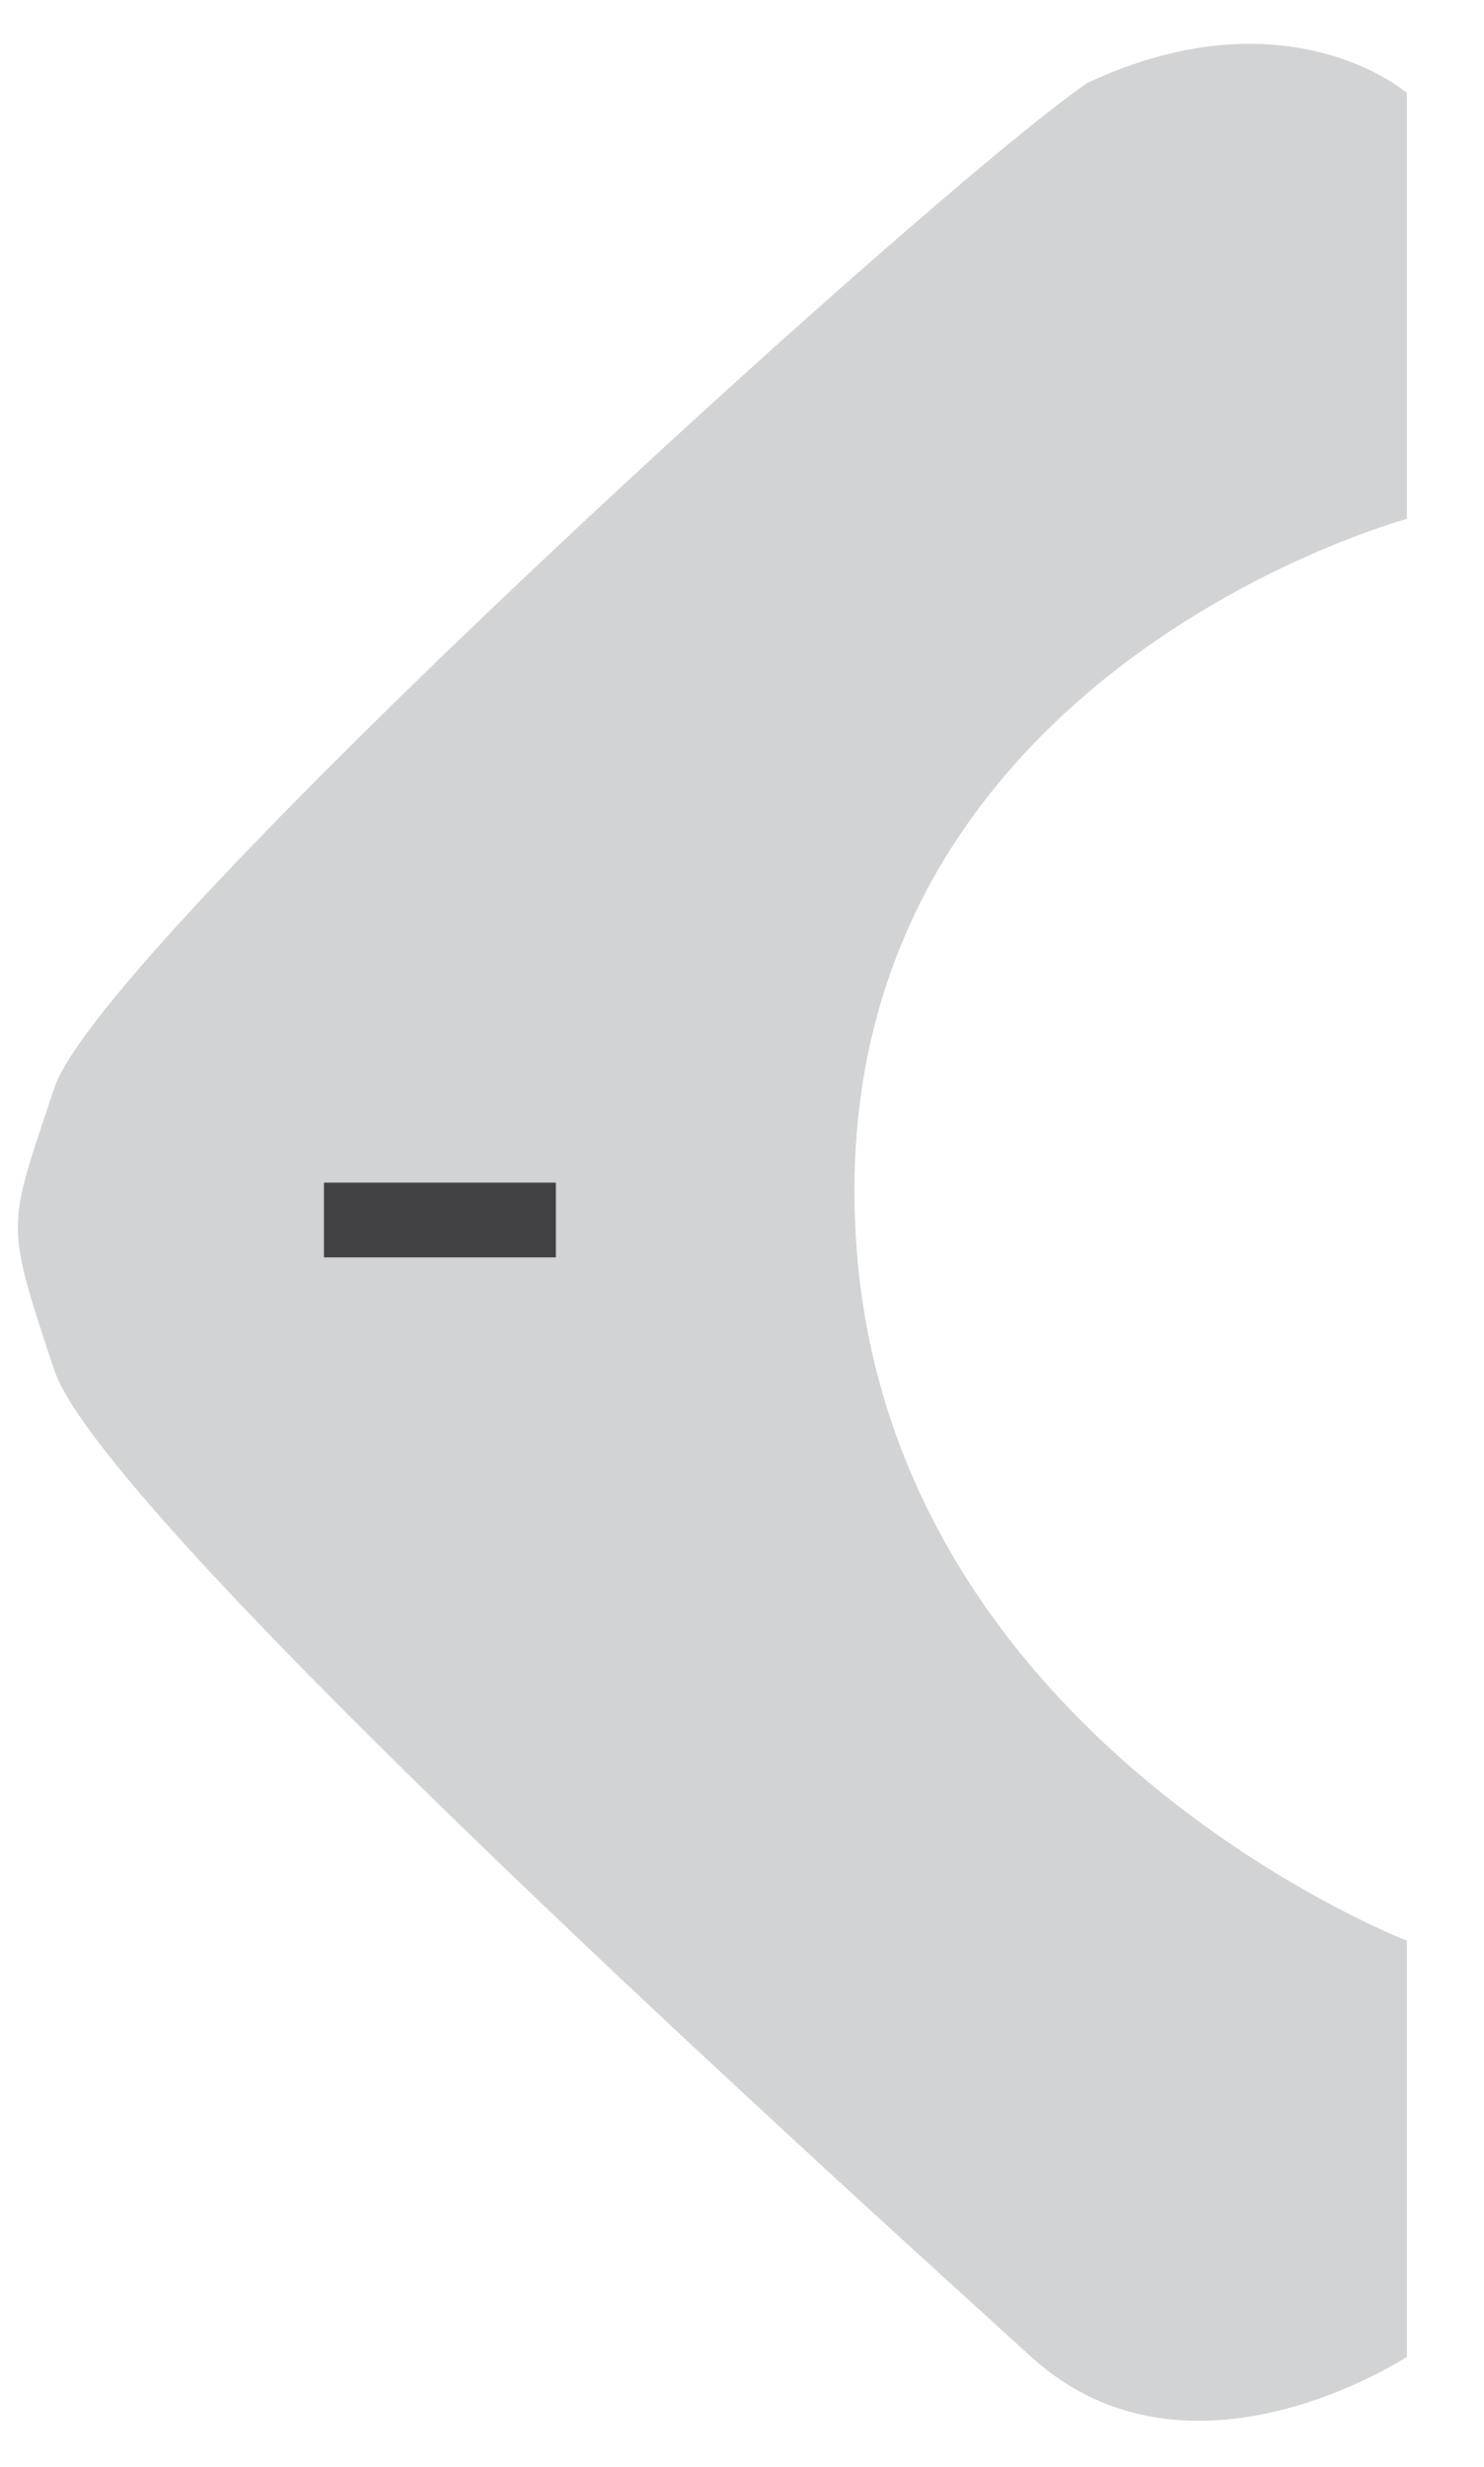
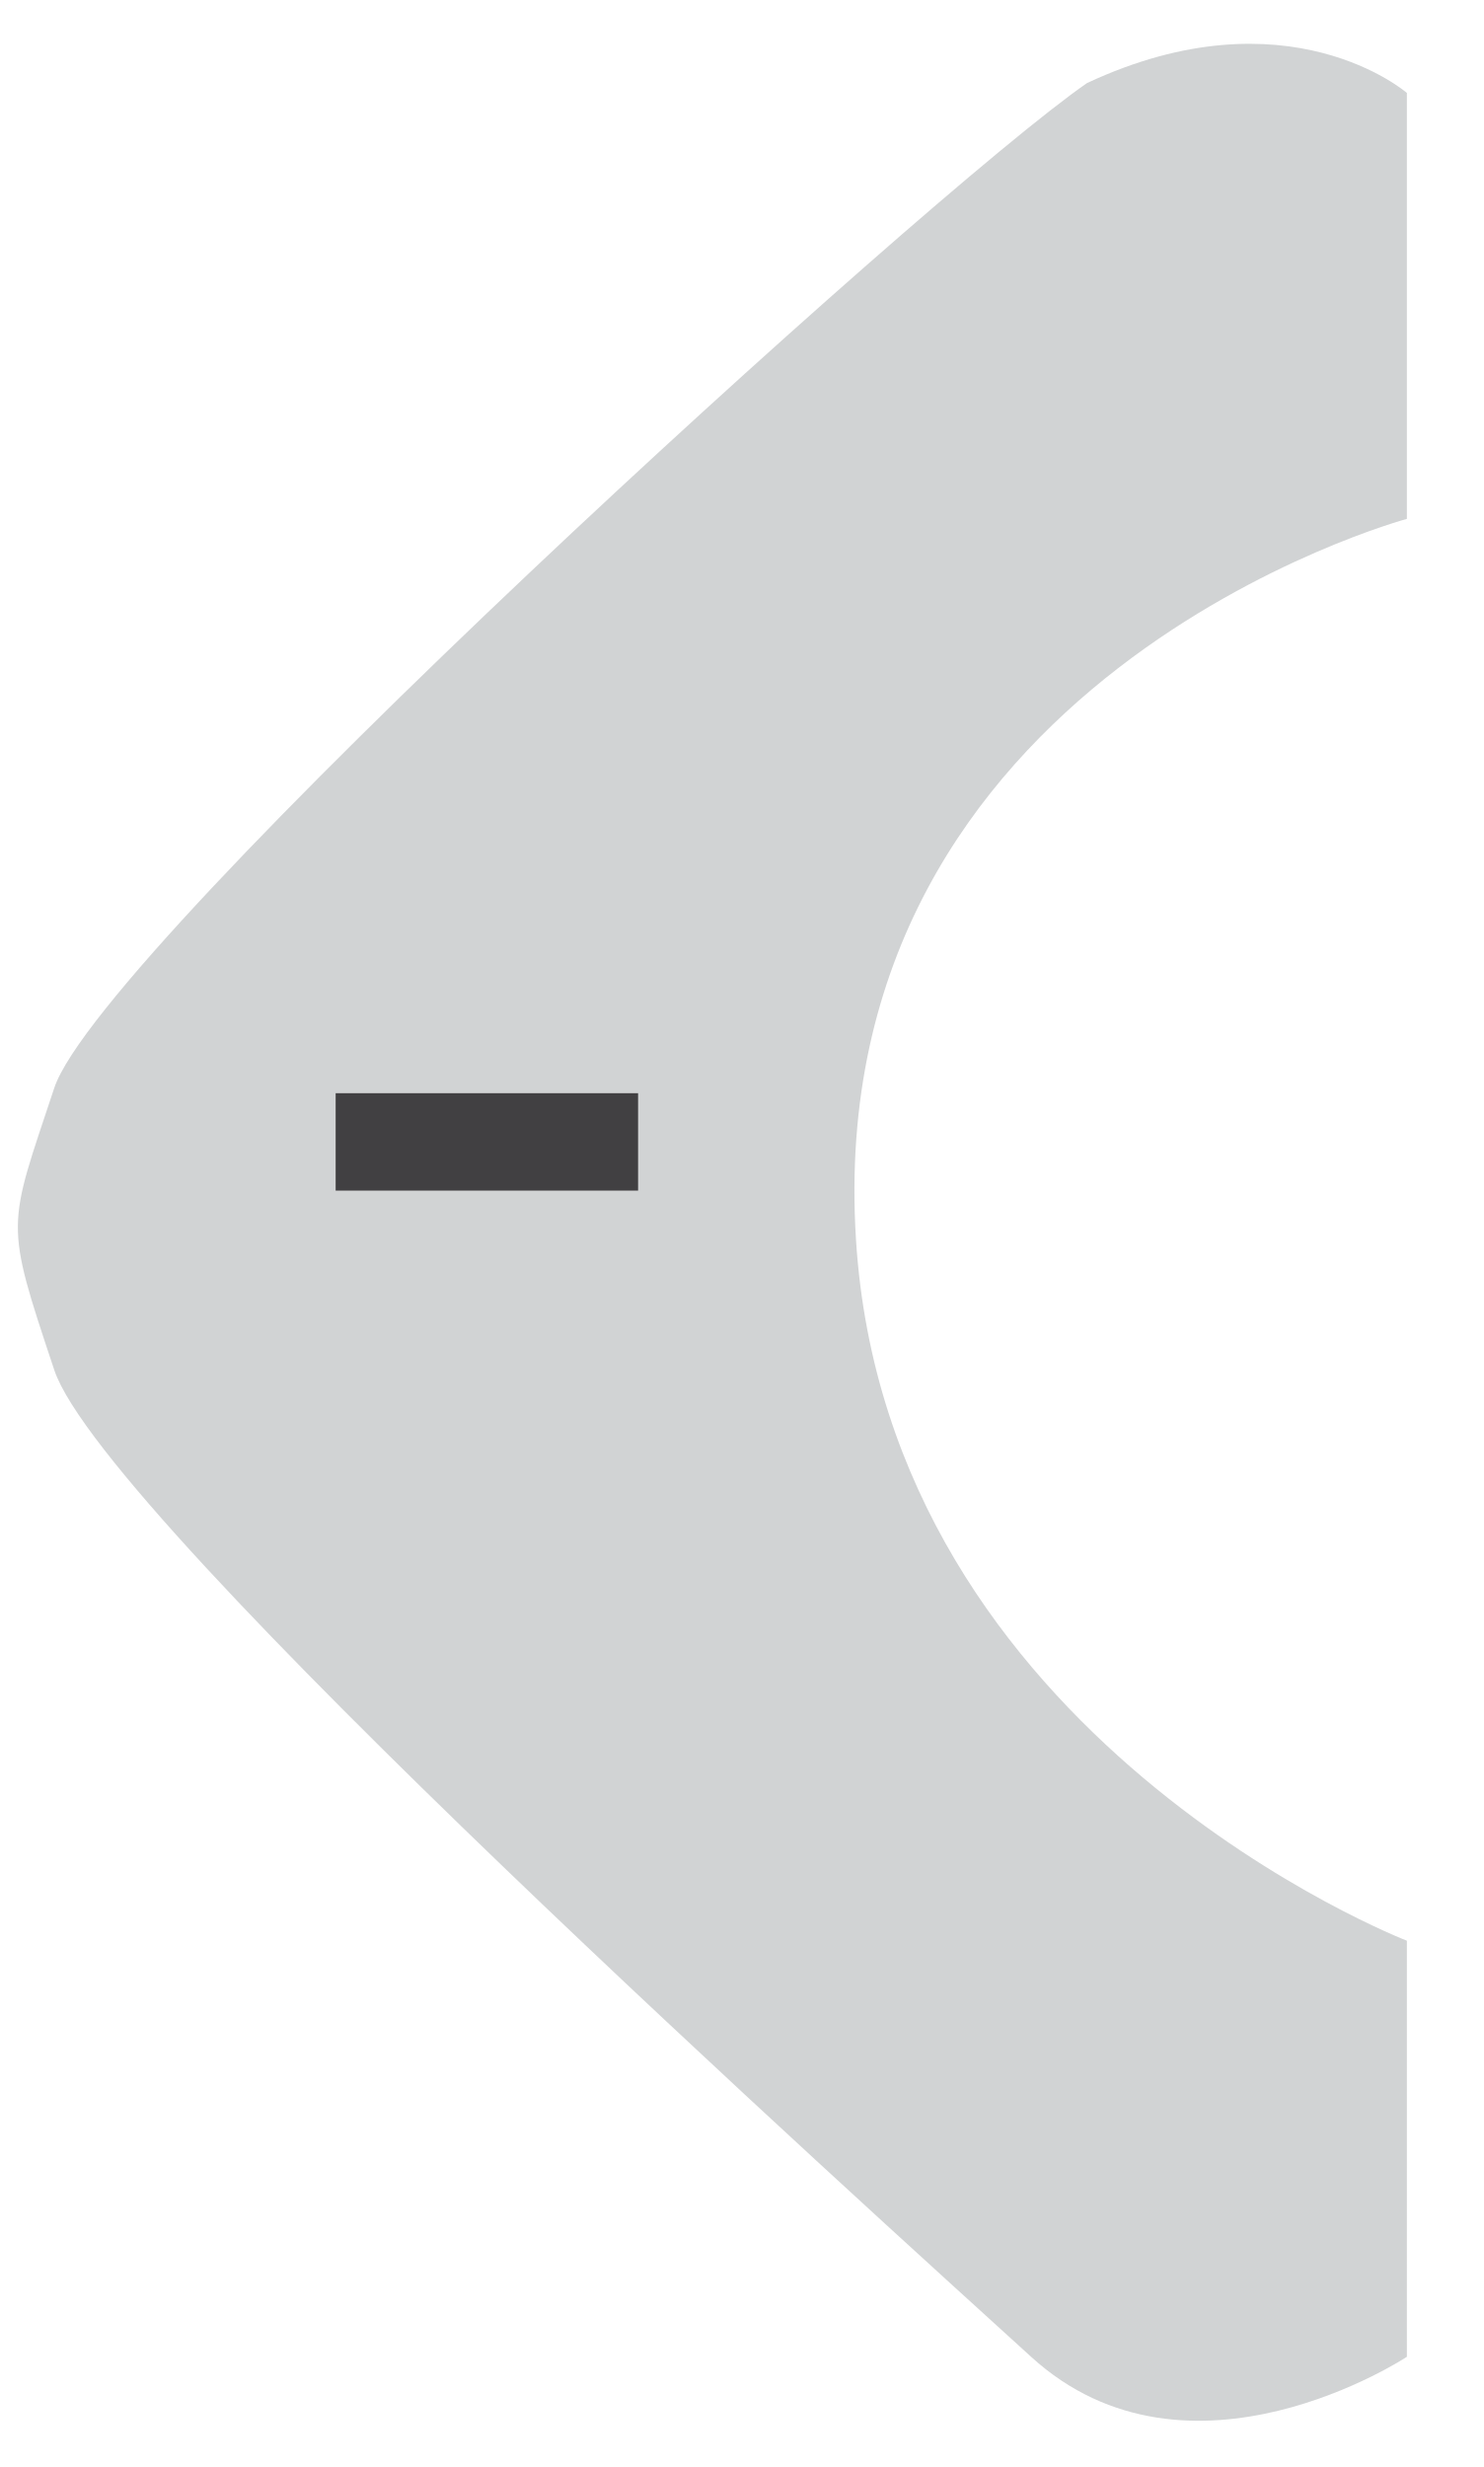
<svg xmlns="http://www.w3.org/2000/svg" version="1.1" x="0px" y="0px" viewBox="0 0 180.4 300" style="enable-background:new 0 0 180.4 300;" xml:space="preserve">
  <style type="text/css">
	.st0{fill:#D1D3D4;}
	.st2{font-family:'Arial-BoldMT'; fill:#414042;}
- 	.st3{font-size:116.527px;}
+ 	.st3{font-size:152px;}
</style>
  <g id="Decrement">
    <path class="st0" d="M171.1,11.3v51.8c0,0-71.3,19.2-67,87.6c3.8,60.9,67,85.3,67,85.3v50.6c0,0-26.5,17.5-45.7,0   S12.7,184.9,6.6,166.6s-5.7-17.1,0-34.3S112.8,23.5,132.2,10.1C156.6-1.3,171.1,11.3,171.1,11.3z" />
    <text transform="matrix(1 0 0 1 34.7435 179.5962)" class="st2 st3">-</text>
  </g>
</svg>
